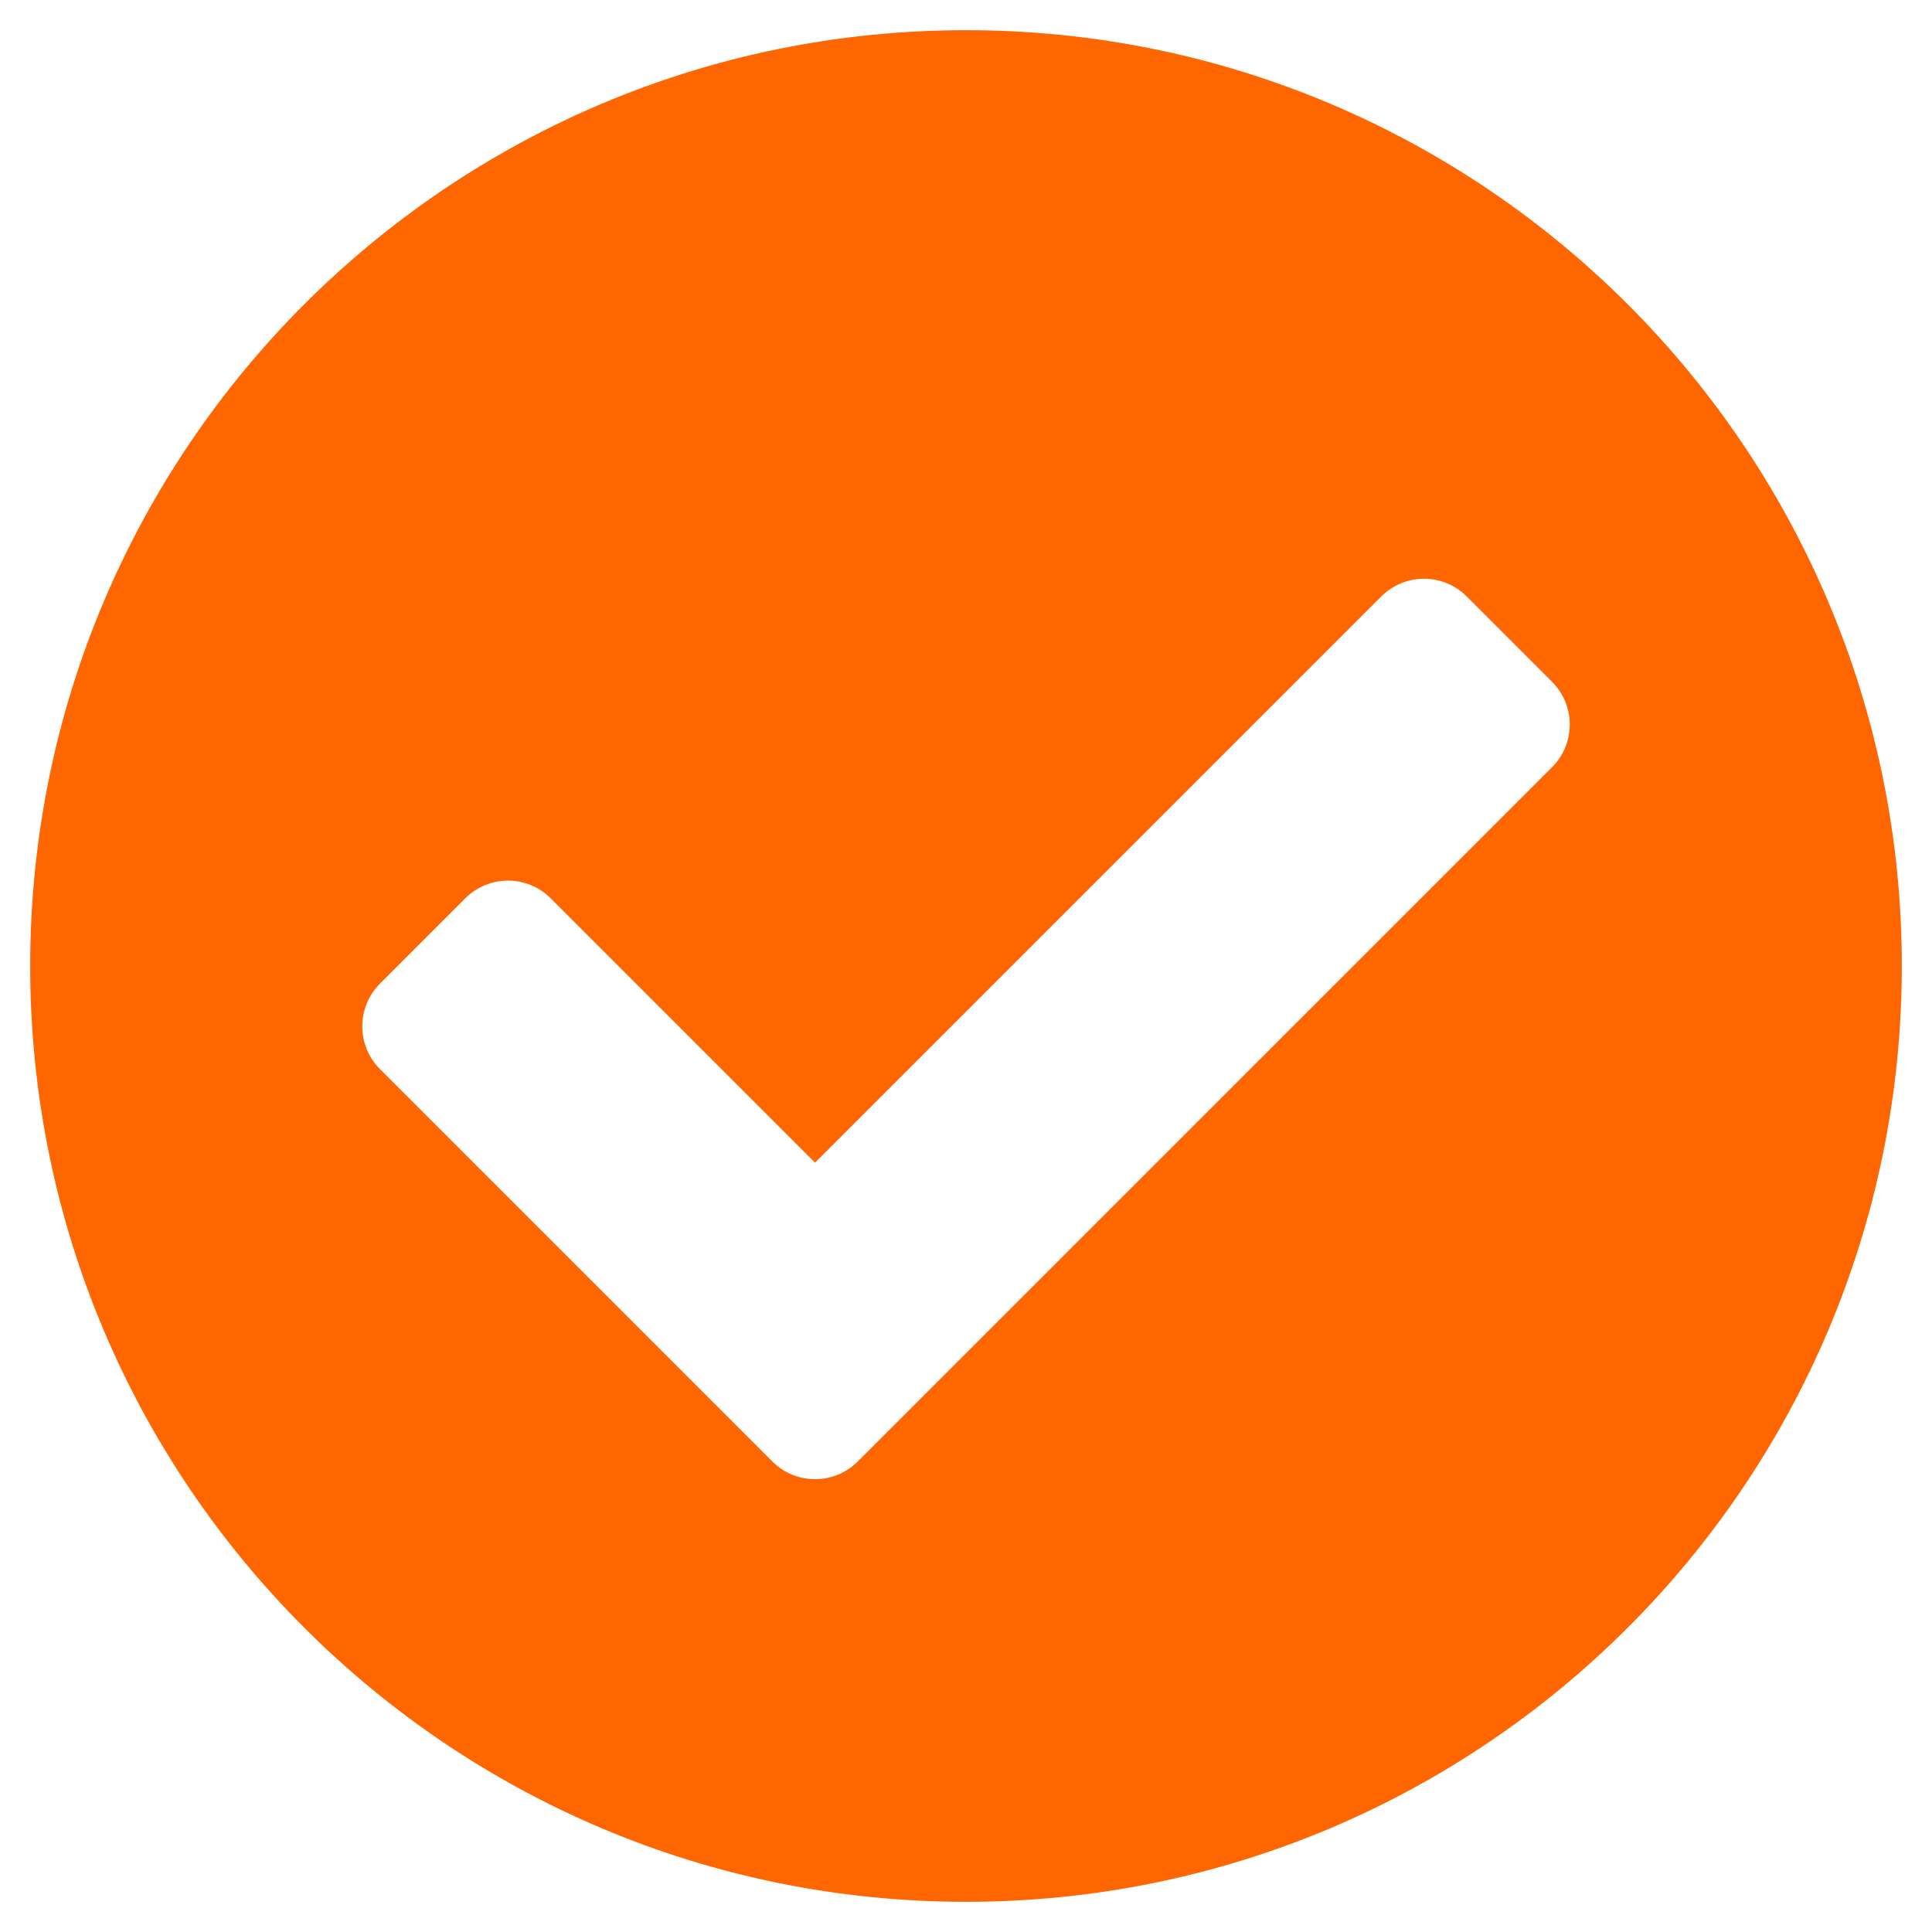
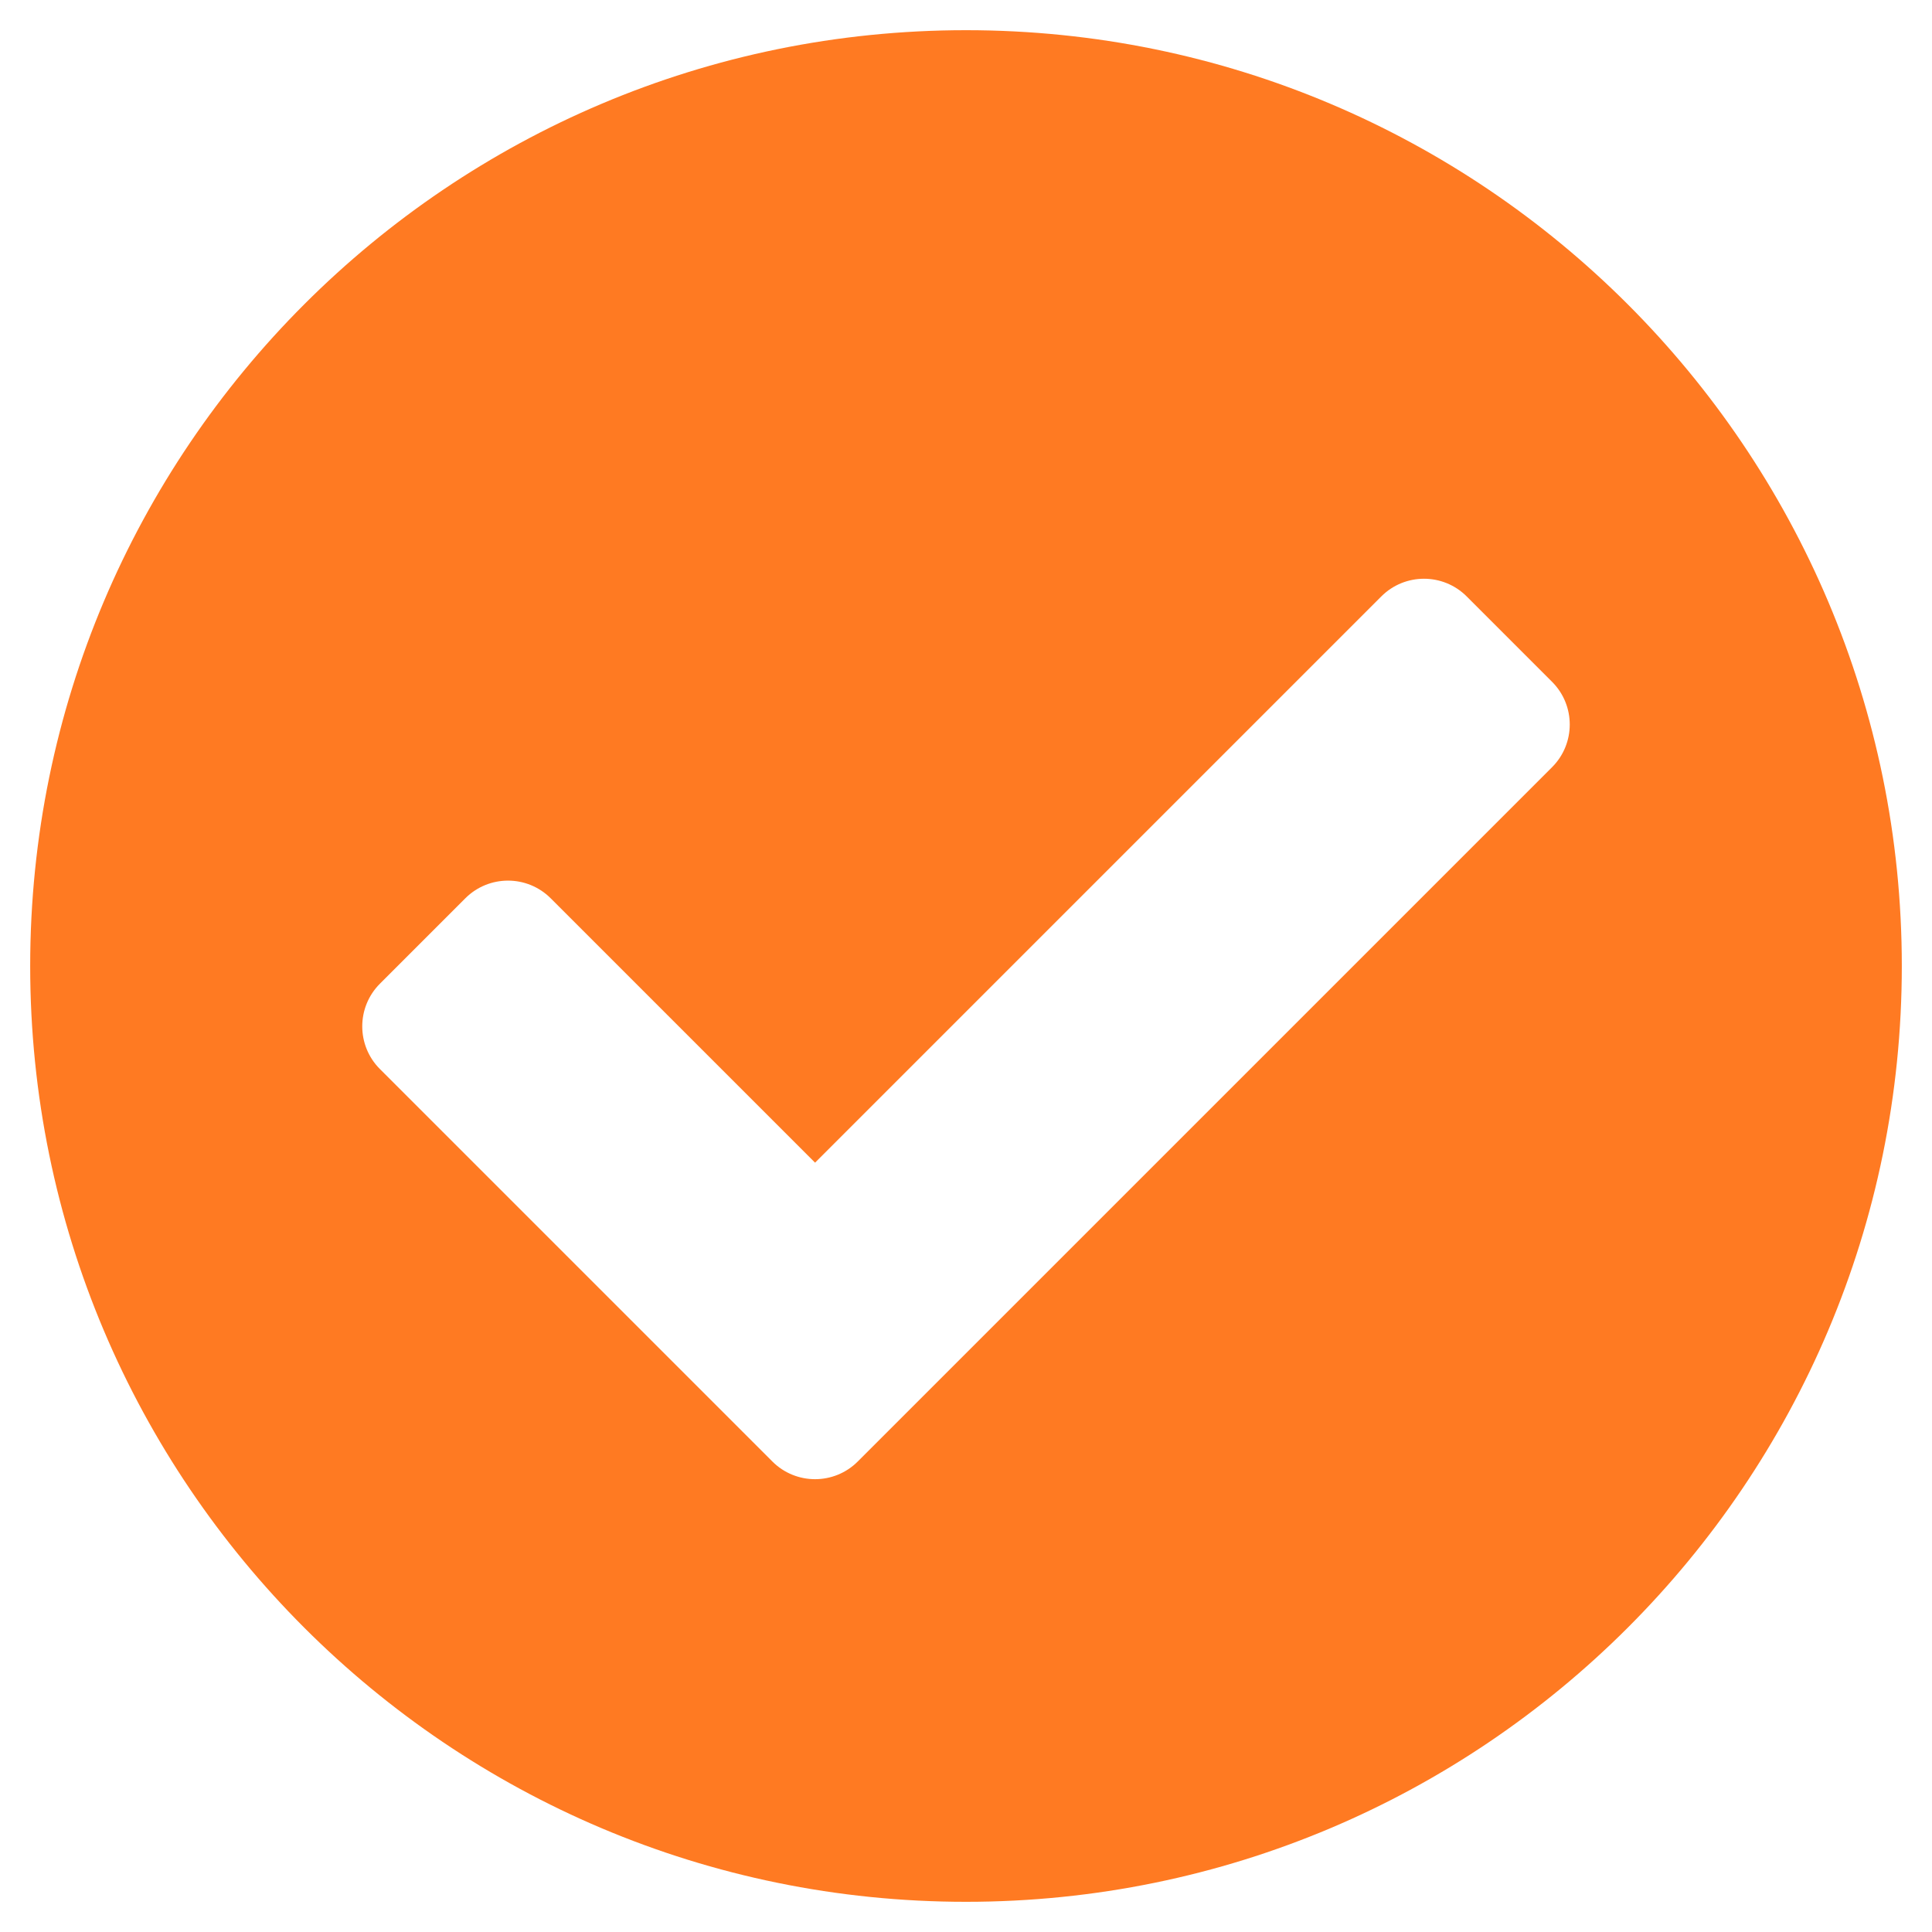
<svg xmlns="http://www.w3.org/2000/svg" aria-hidden="true" focusable="false" data-prefix="fas" data-icon="check-circle" class="svg-inline--fa fa-check-circle fa-w-16" role="img" viewBox="0 0 512 512">
-   <path fill="#FF6600" d="M504 256c0 136.967-111.033 248-248 248S8 392.967 8 256 119.033 8 256 8s248 111.033 248 248zM227.314 387.314l184-184c6.248-6.248 6.248-16.379 0-22.627l-22.627-22.627c-6.248-6.249-16.379-6.249-22.628 0L216 308.118l-70.059-70.059c-6.248-6.248-16.379-6.248-22.628 0l-22.627 22.627c-6.248 6.248-6.248 16.379 0 22.627l104 104c6.249 6.249 16.379 6.249 22.628.001z" />
+   <path fill="#ff7a22" d="M504 256c0 136.967-111.033 248-248 248S8 392.967 8 256 119.033 8 256 8s248 111.033 248 248zM227.314 387.314l184-184c6.248-6.248 6.248-16.379 0-22.627l-22.627-22.627c-6.248-6.249-16.379-6.249-22.628 0L216 308.118l-70.059-70.059c-6.248-6.248-16.379-6.248-22.628 0l-22.627 22.627c-6.248 6.248-6.248 16.379 0 22.627l104 104c6.249 6.249 16.379 6.249 22.628.001z" />
</svg>
